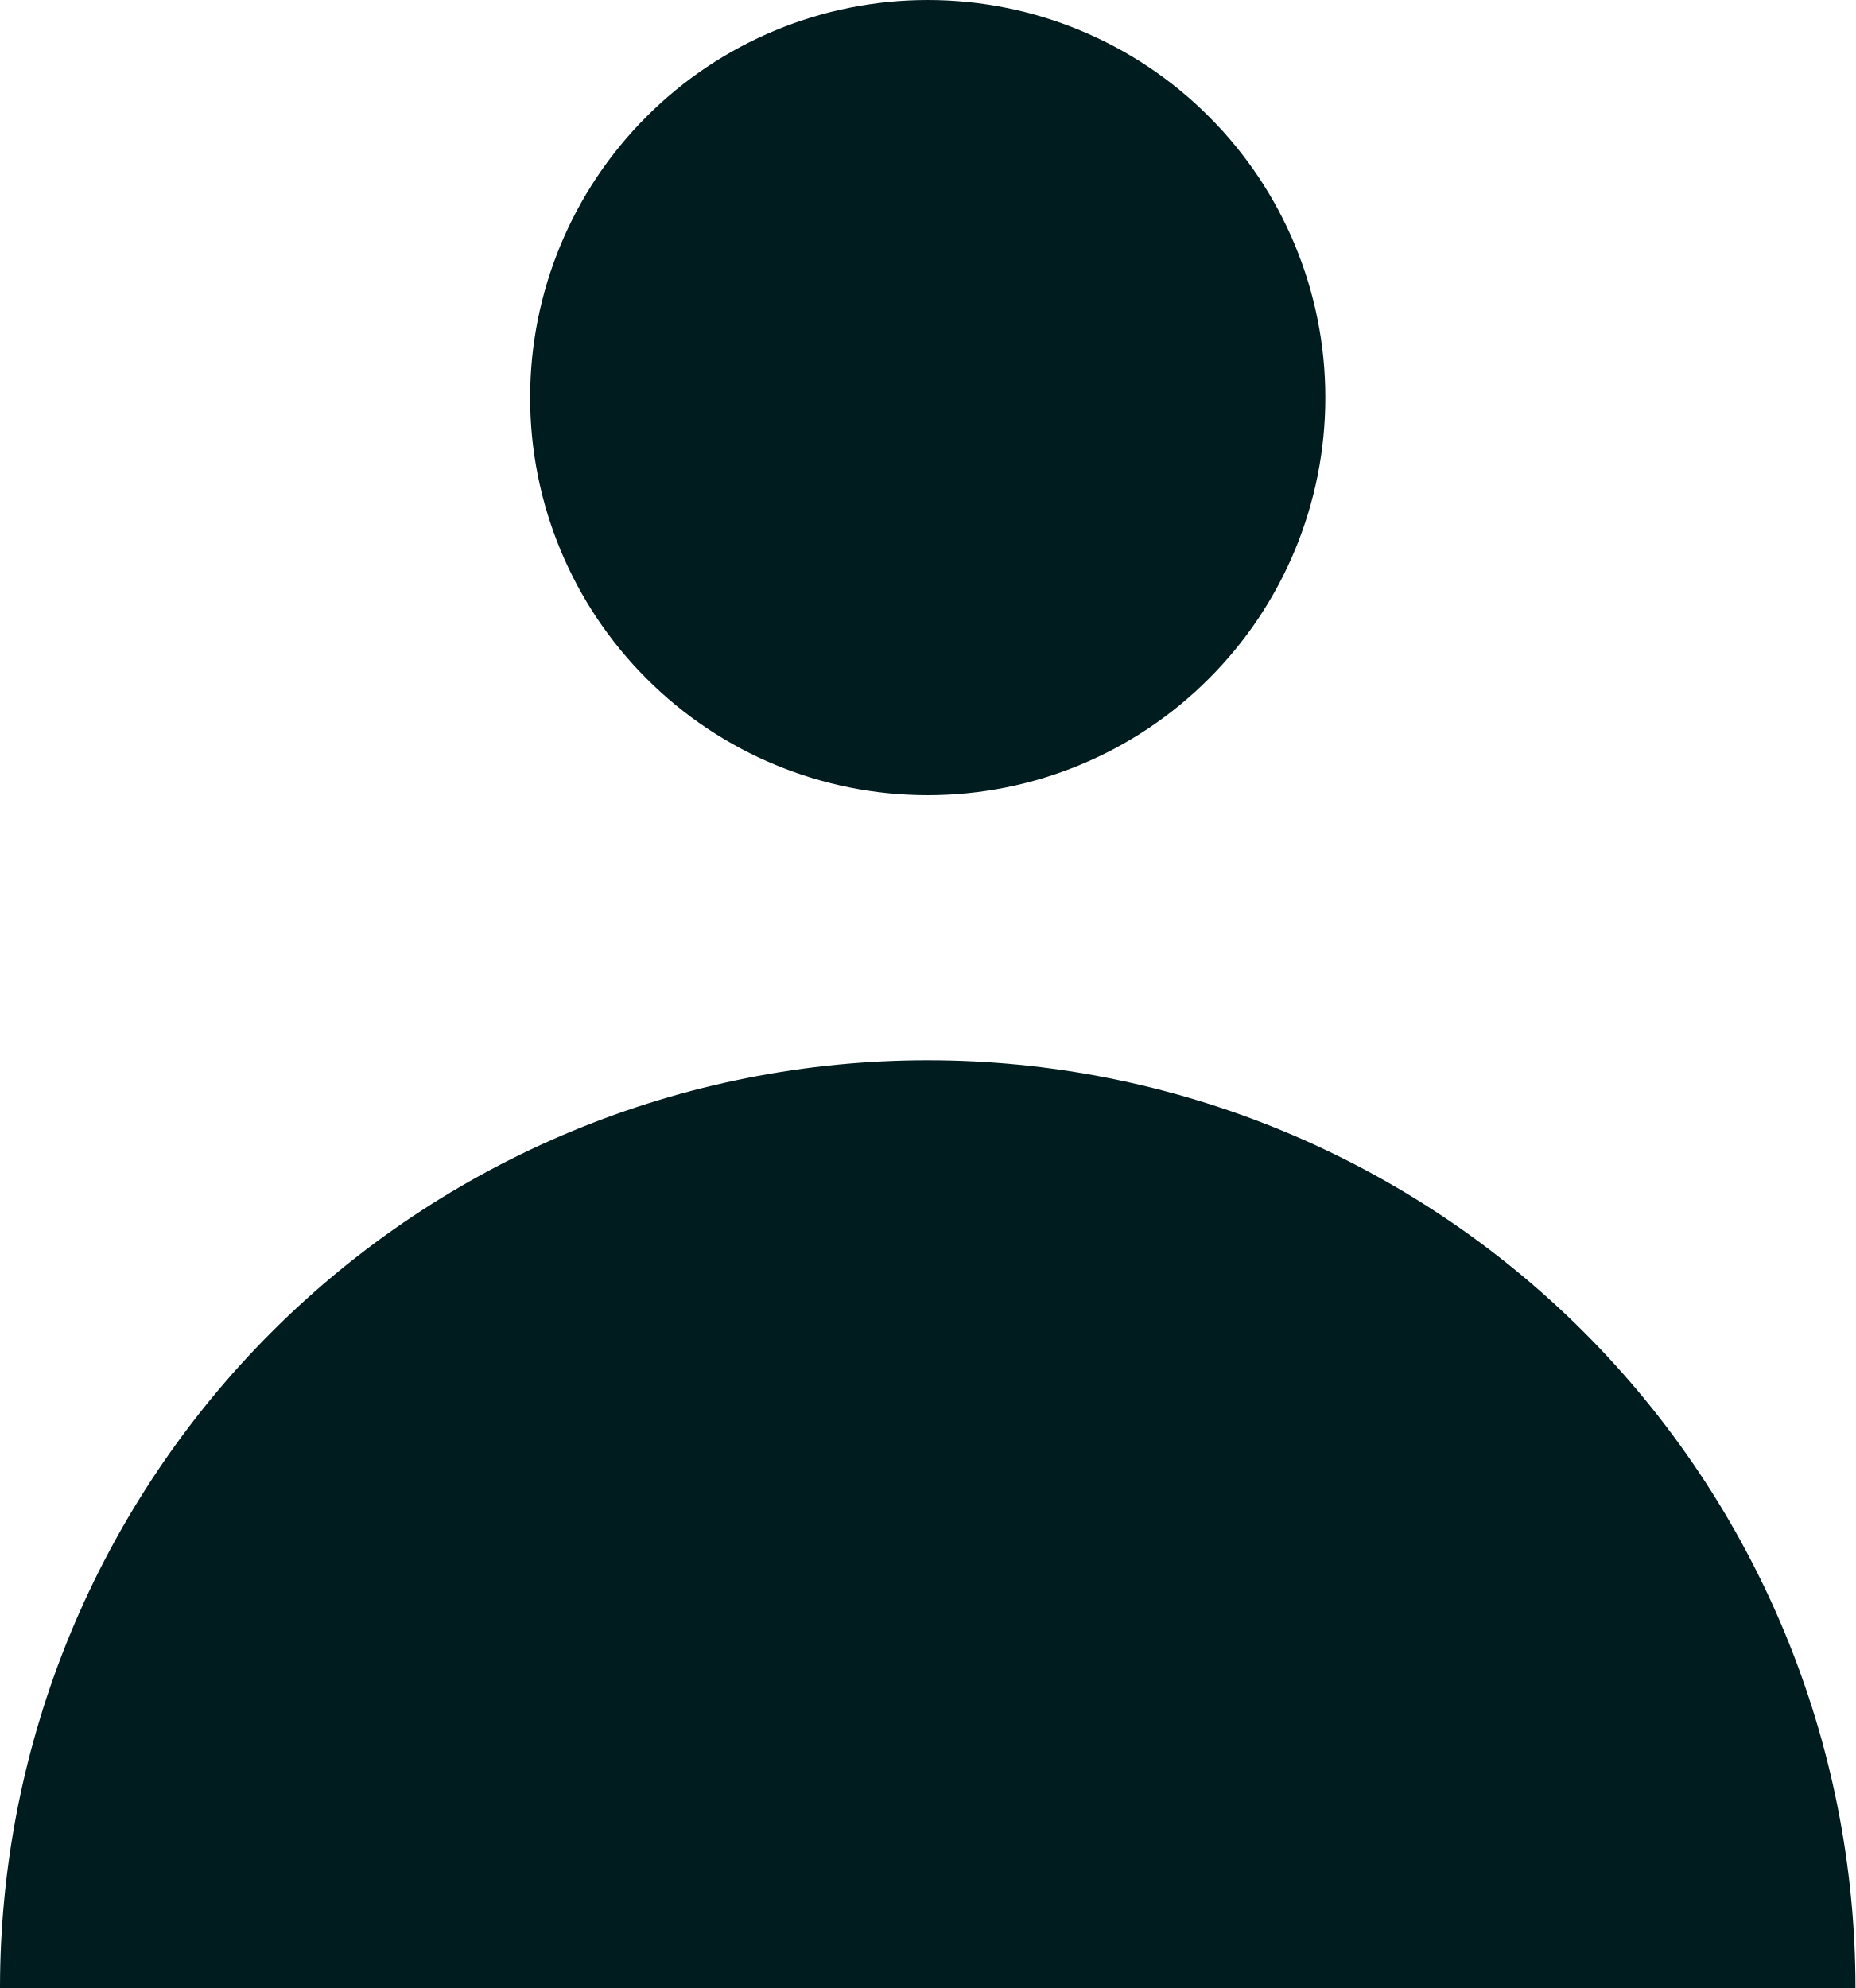
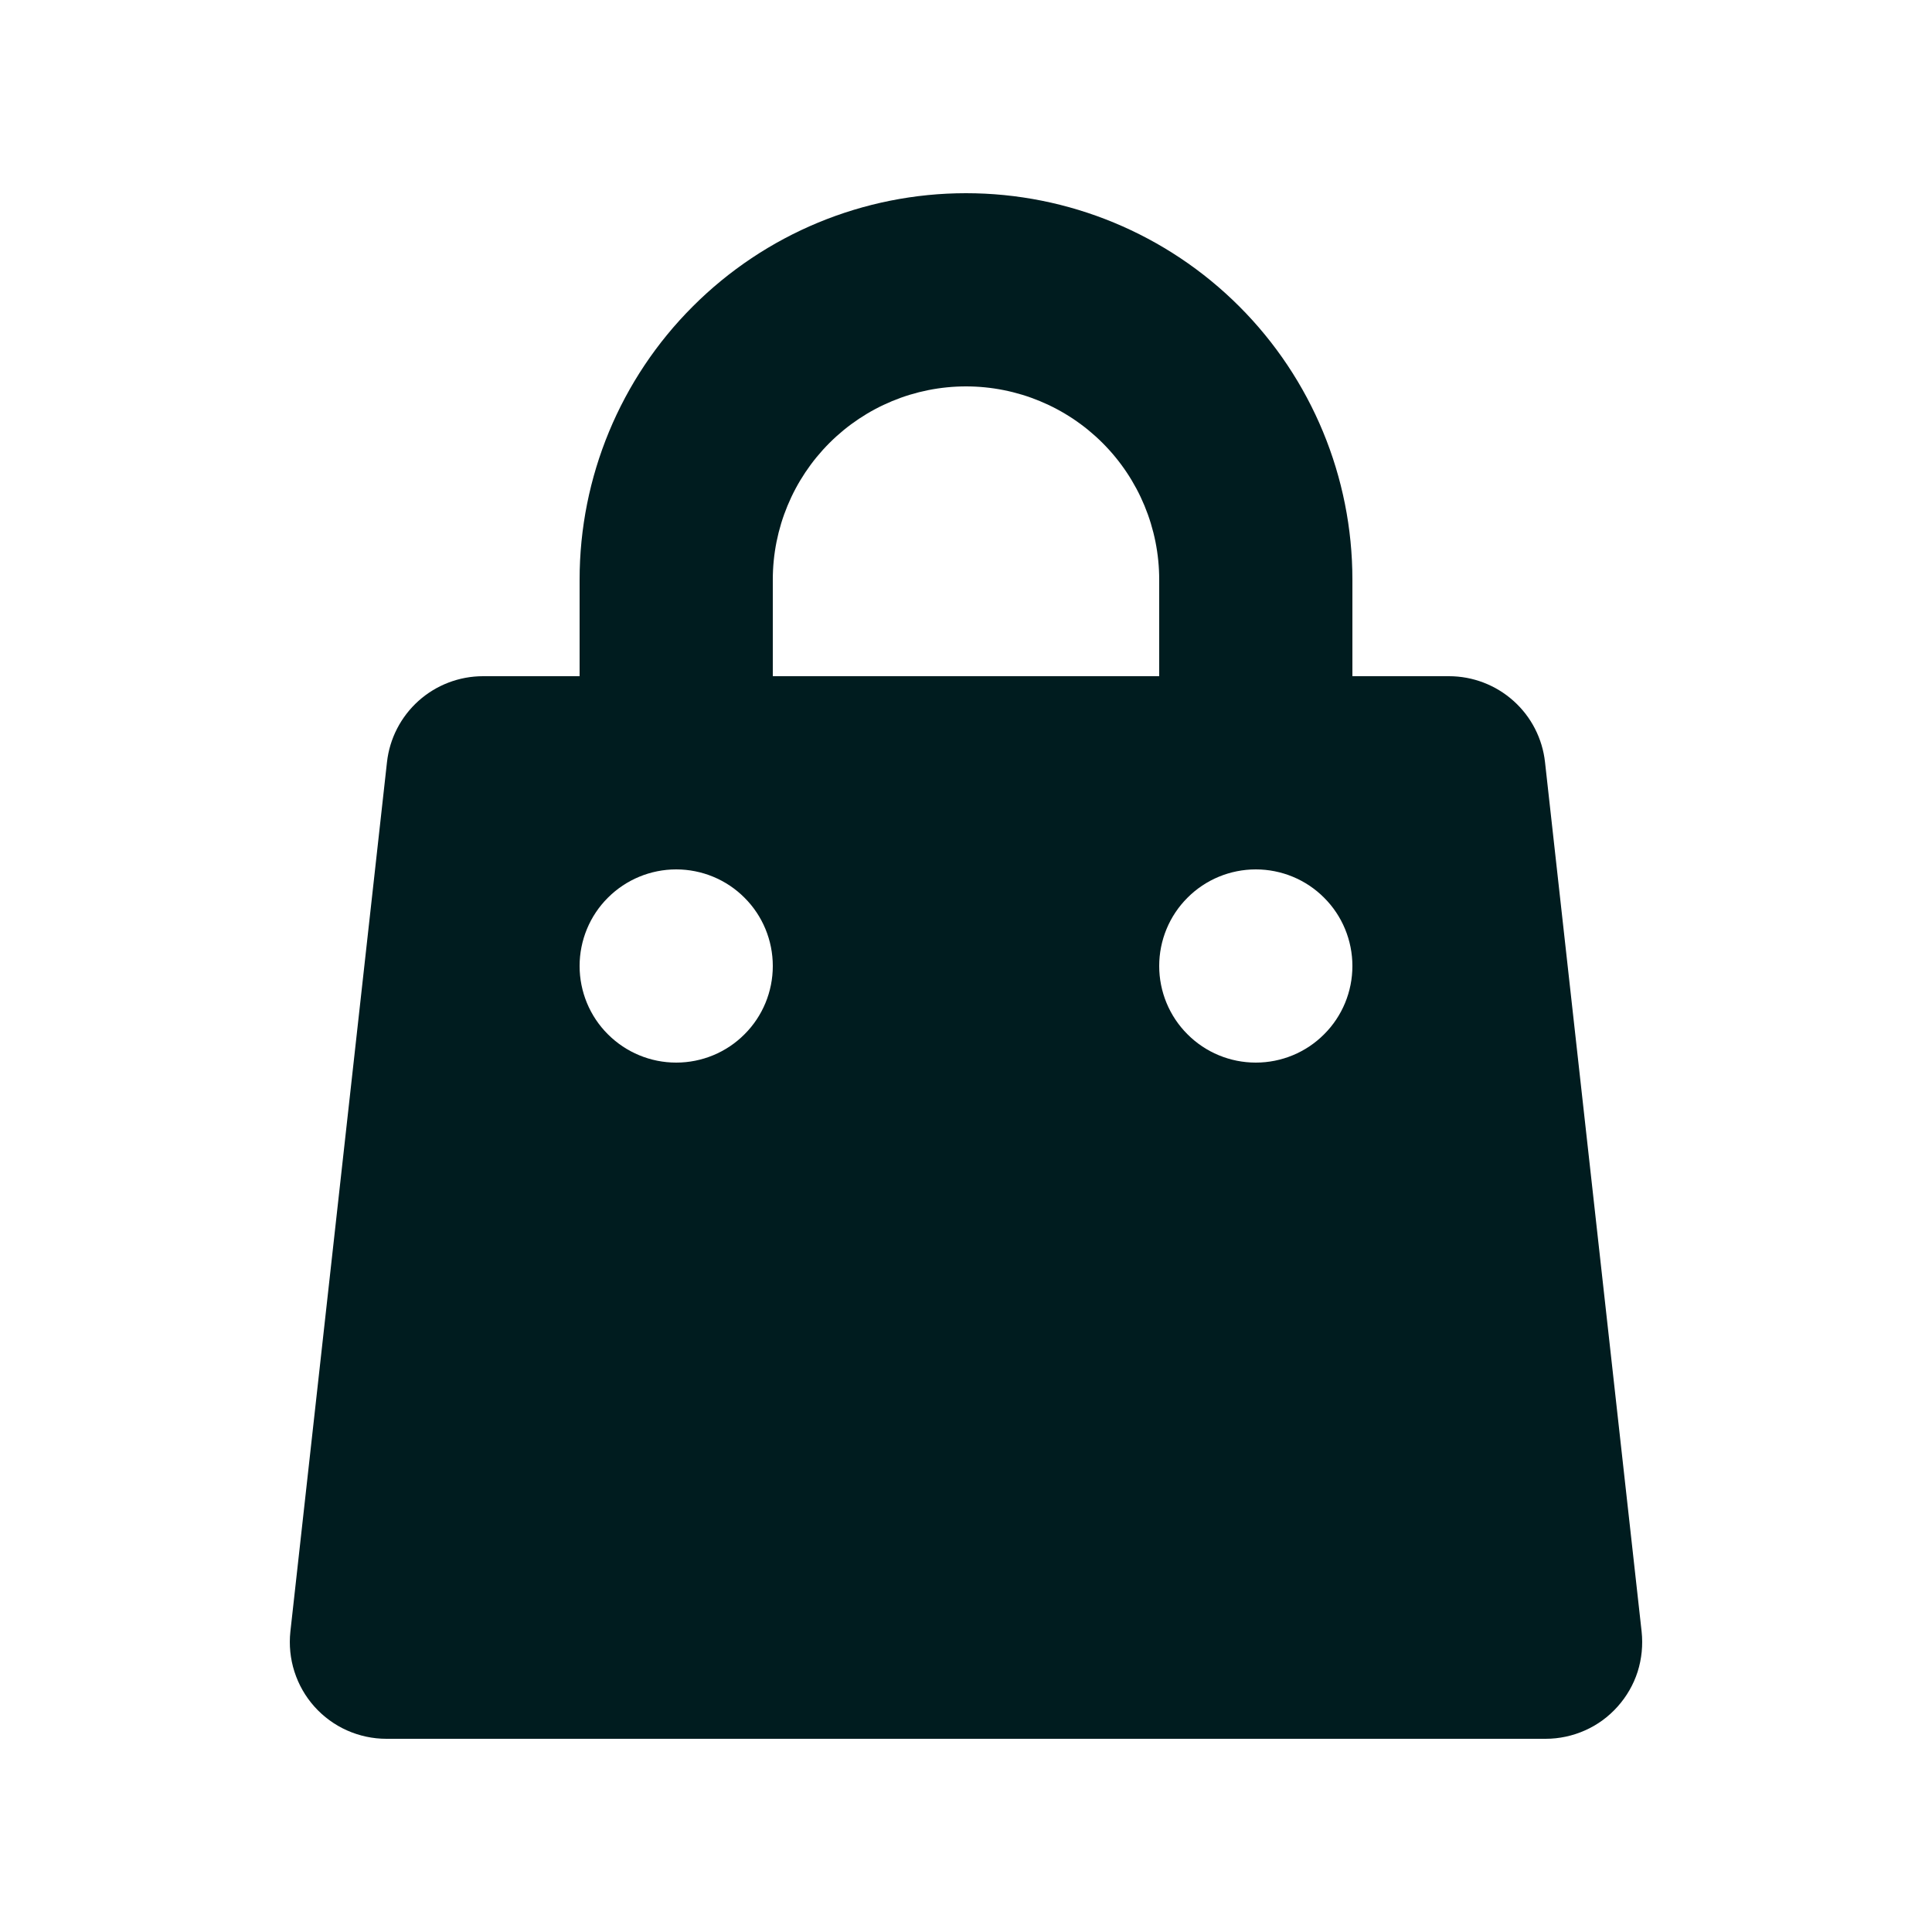
- <svg xmlns="http://www.w3.org/2000/svg" width="14" height="15" viewBox="0 0 14 15" fill="none">
-   <path fill-rule="evenodd" clip-rule="evenodd" d="M7 6C7.796 6 8.559 5.684 9.121 5.121C9.684 4.559 10 3.796 10 3C10 2.204 9.684 1.441 9.121 0.879C8.559 0.316 7.796 0 7 0C6.204 0 5.441 0.316 4.879 0.879C4.316 1.441 4 2.204 4 3C4 3.796 4.316 4.559 4.879 5.121C5.441 5.684 6.204 6 7 6ZM0 15C-1.36979e-08 14.081 0.181 13.171 0.533 12.321C0.885 11.472 1.4 10.7 2.05 10.05C2.7 9.4 3.472 8.885 4.321 8.533C5.17 8.181 6.081 8 7 8C7.919 8 8.829 8.181 9.679 8.533C10.528 8.885 11.3 9.4 11.95 10.05C12.6 10.7 13.115 11.472 13.467 12.321C13.819 13.171 14 14.081 14 15H0Z" fill="#001C1F" />
+ <svg xmlns="http://www.w3.org/2000/svg" width="20" height="20" viewBox="0 0 20 20" fill="none">
+   <path fill-rule="evenodd" clip-rule="evenodd" d="M10 2C8.939 2 7.922 2.421 7.172 3.172C6.421 3.922 6 4.939 6 6V7H5C4.754 7 4.516 7.091 4.333 7.255C4.15 7.419 4.033 7.645 4.006 7.89L3.006 16.89C2.991 17.03 3.005 17.171 3.048 17.305C3.091 17.439 3.161 17.562 3.255 17.667C3.349 17.772 3.464 17.856 3.592 17.913C3.72 17.97 3.859 18 4 18H16C16.141 18 16.28 17.97 16.408 17.913C16.537 17.856 16.651 17.772 16.745 17.667C16.839 17.562 16.91 17.439 16.953 17.305C16.995 17.171 17.009 17.03 16.994 16.89L15.994 7.89C15.967 7.645 15.851 7.419 15.667 7.255C15.484 7.091 15.246 7 15 7H14V6C14 4.939 13.579 3.922 12.829 3.172C12.078 2.421 11.061 2 10 2ZM12 7V6C12 5.47 11.789 4.961 11.414 4.586C11.039 4.211 10.53 4 10 4C9.47 4 8.961 4.211 8.586 4.586C8.211 4.961 8 5.47 8 6V7H12ZM6 10C6 9.735 6.105 9.48 6.293 9.293C6.481 9.105 6.735 9 7 9C7.265 9 7.52 9.105 7.707 9.293C7.895 9.48 8 9.735 8 10C8 10.265 7.895 10.52 7.707 10.707C7.52 10.895 7.265 11 7 11C6.735 11 6.481 10.895 6.293 10.707C6.105 10.52 6 10.265 6 10ZM13 9C12.735 9 12.48 9.105 12.293 9.293C12.105 9.48 12 9.735 12 10C12 10.265 12.105 10.52 12.293 10.707C12.48 10.895 12.735 11 13 11C13.265 11 13.52 10.895 13.707 10.707C13.895 10.52 14 10.265 14 10C14 9.735 13.895 9.48 13.707 9.293C13.52 9.105 13.265 9 13 9Z" fill="#001C1F" />
</svg>
